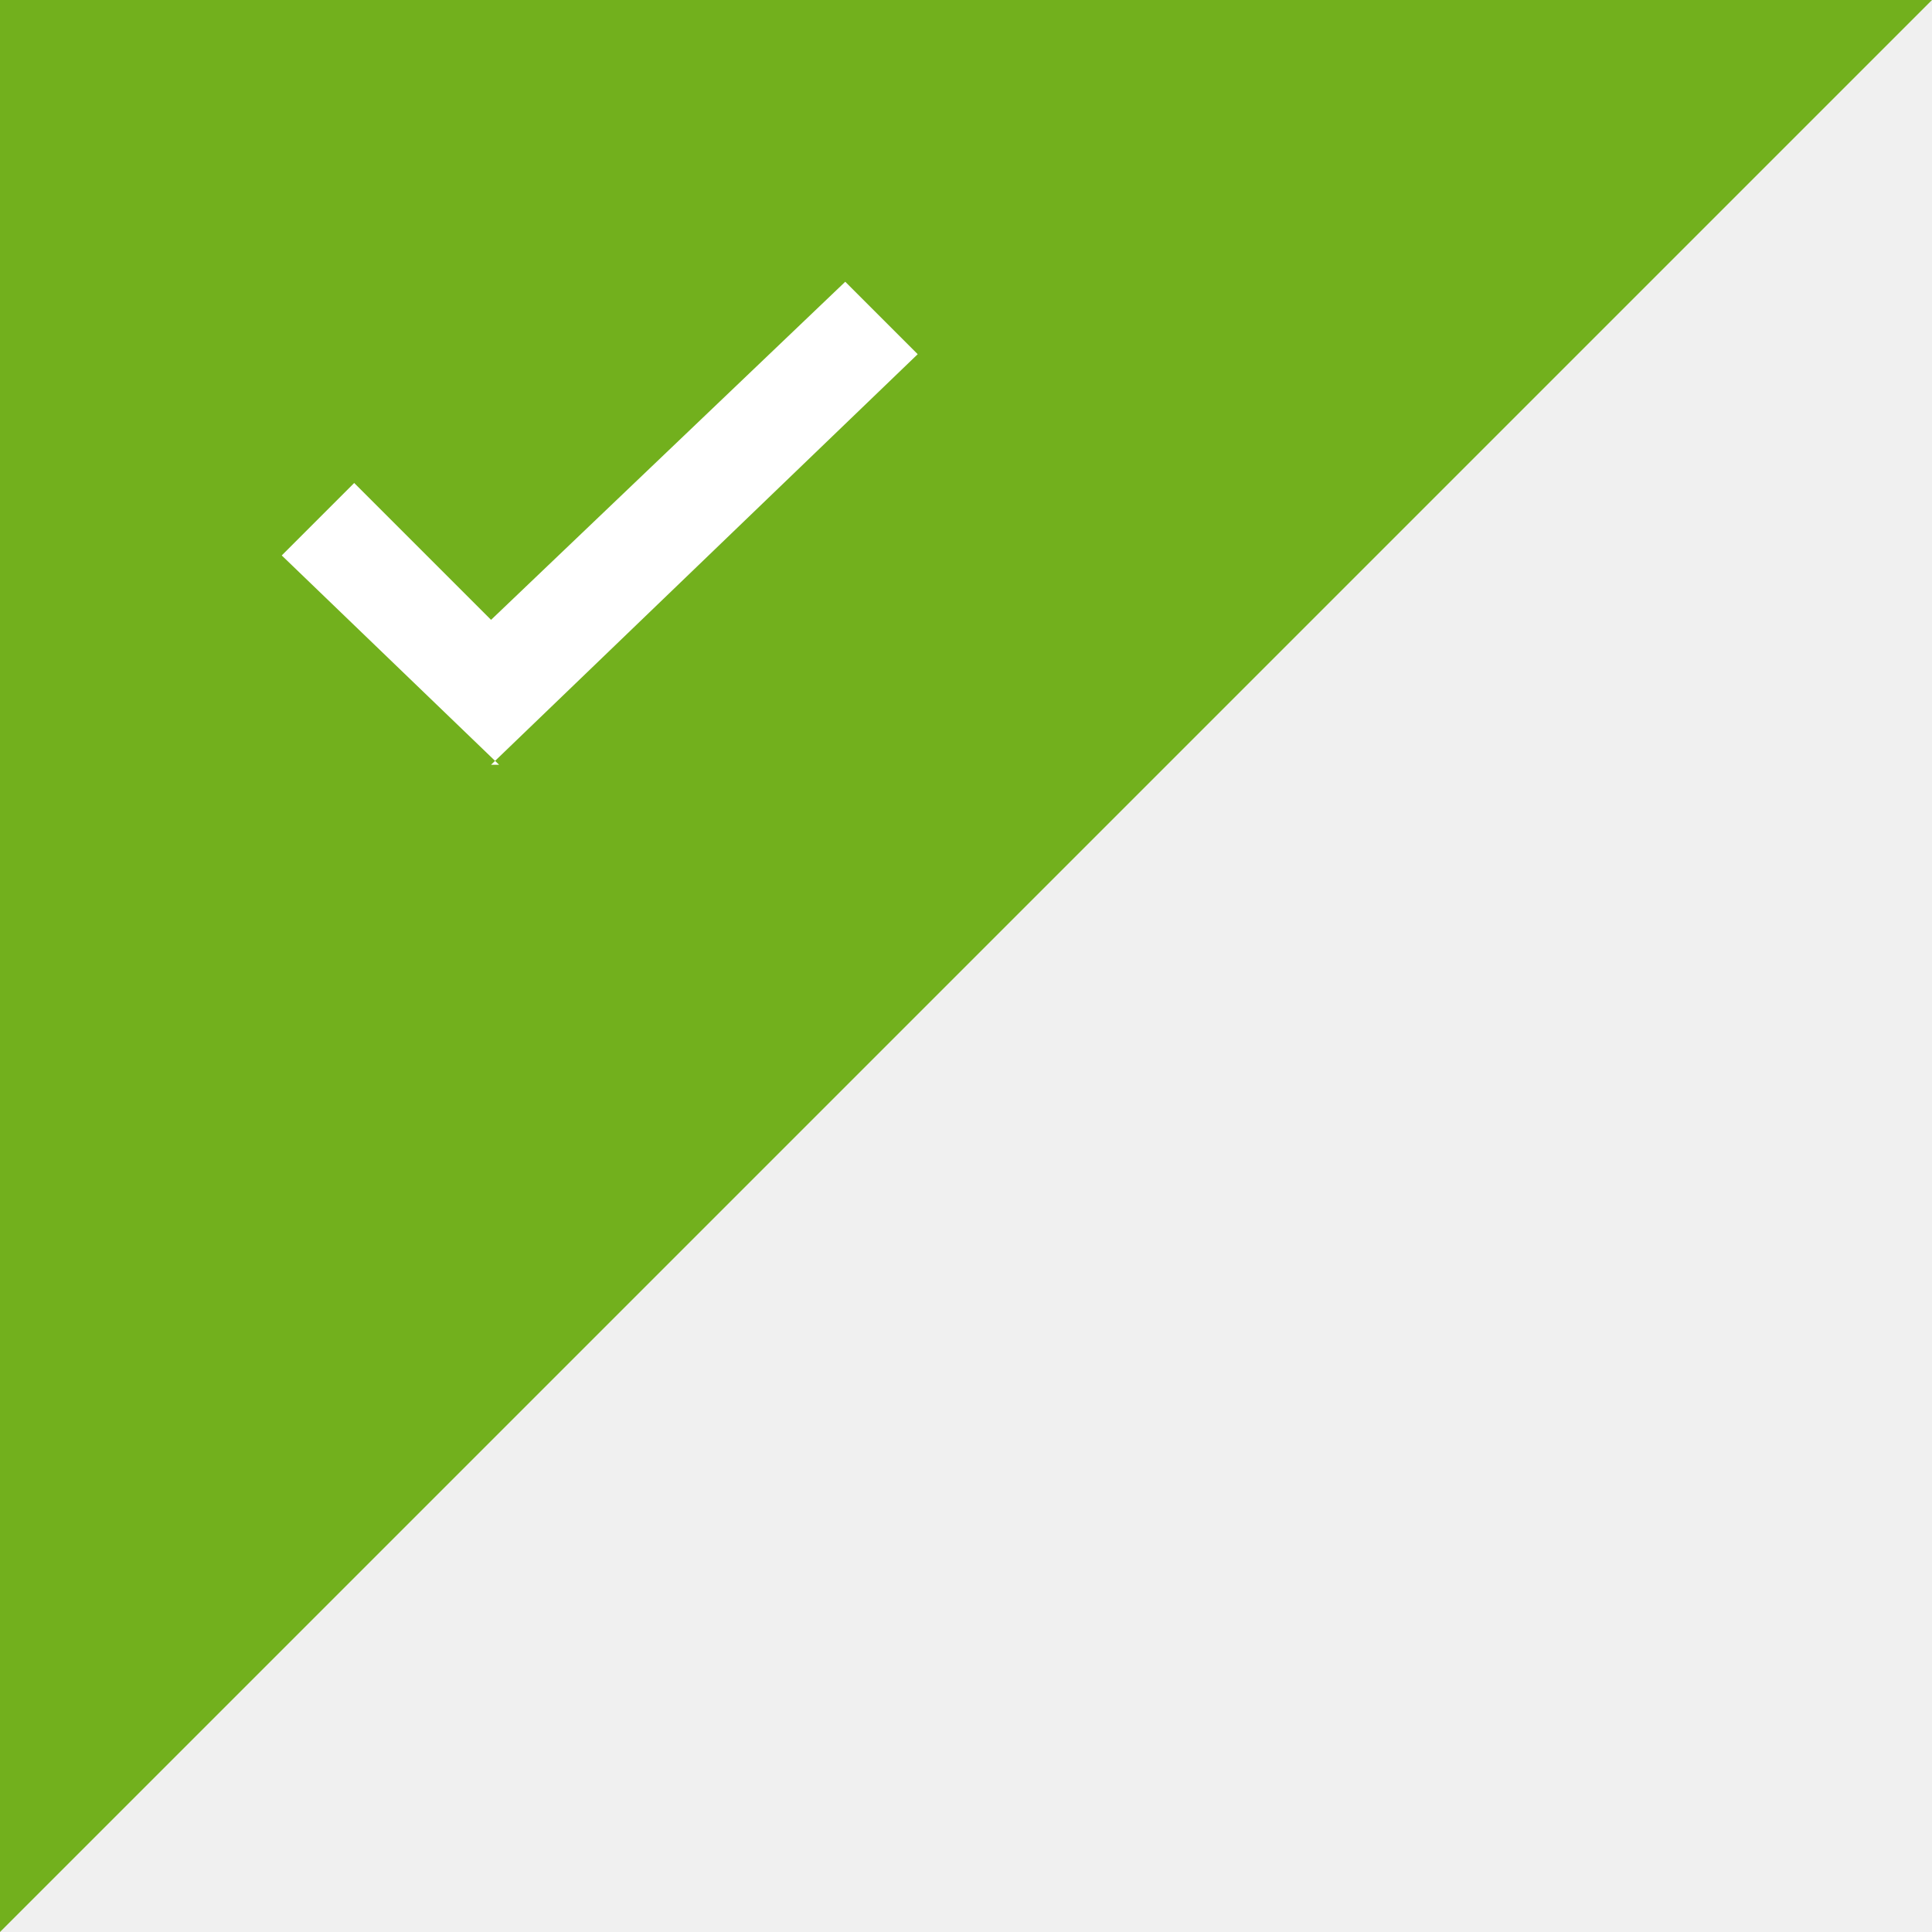
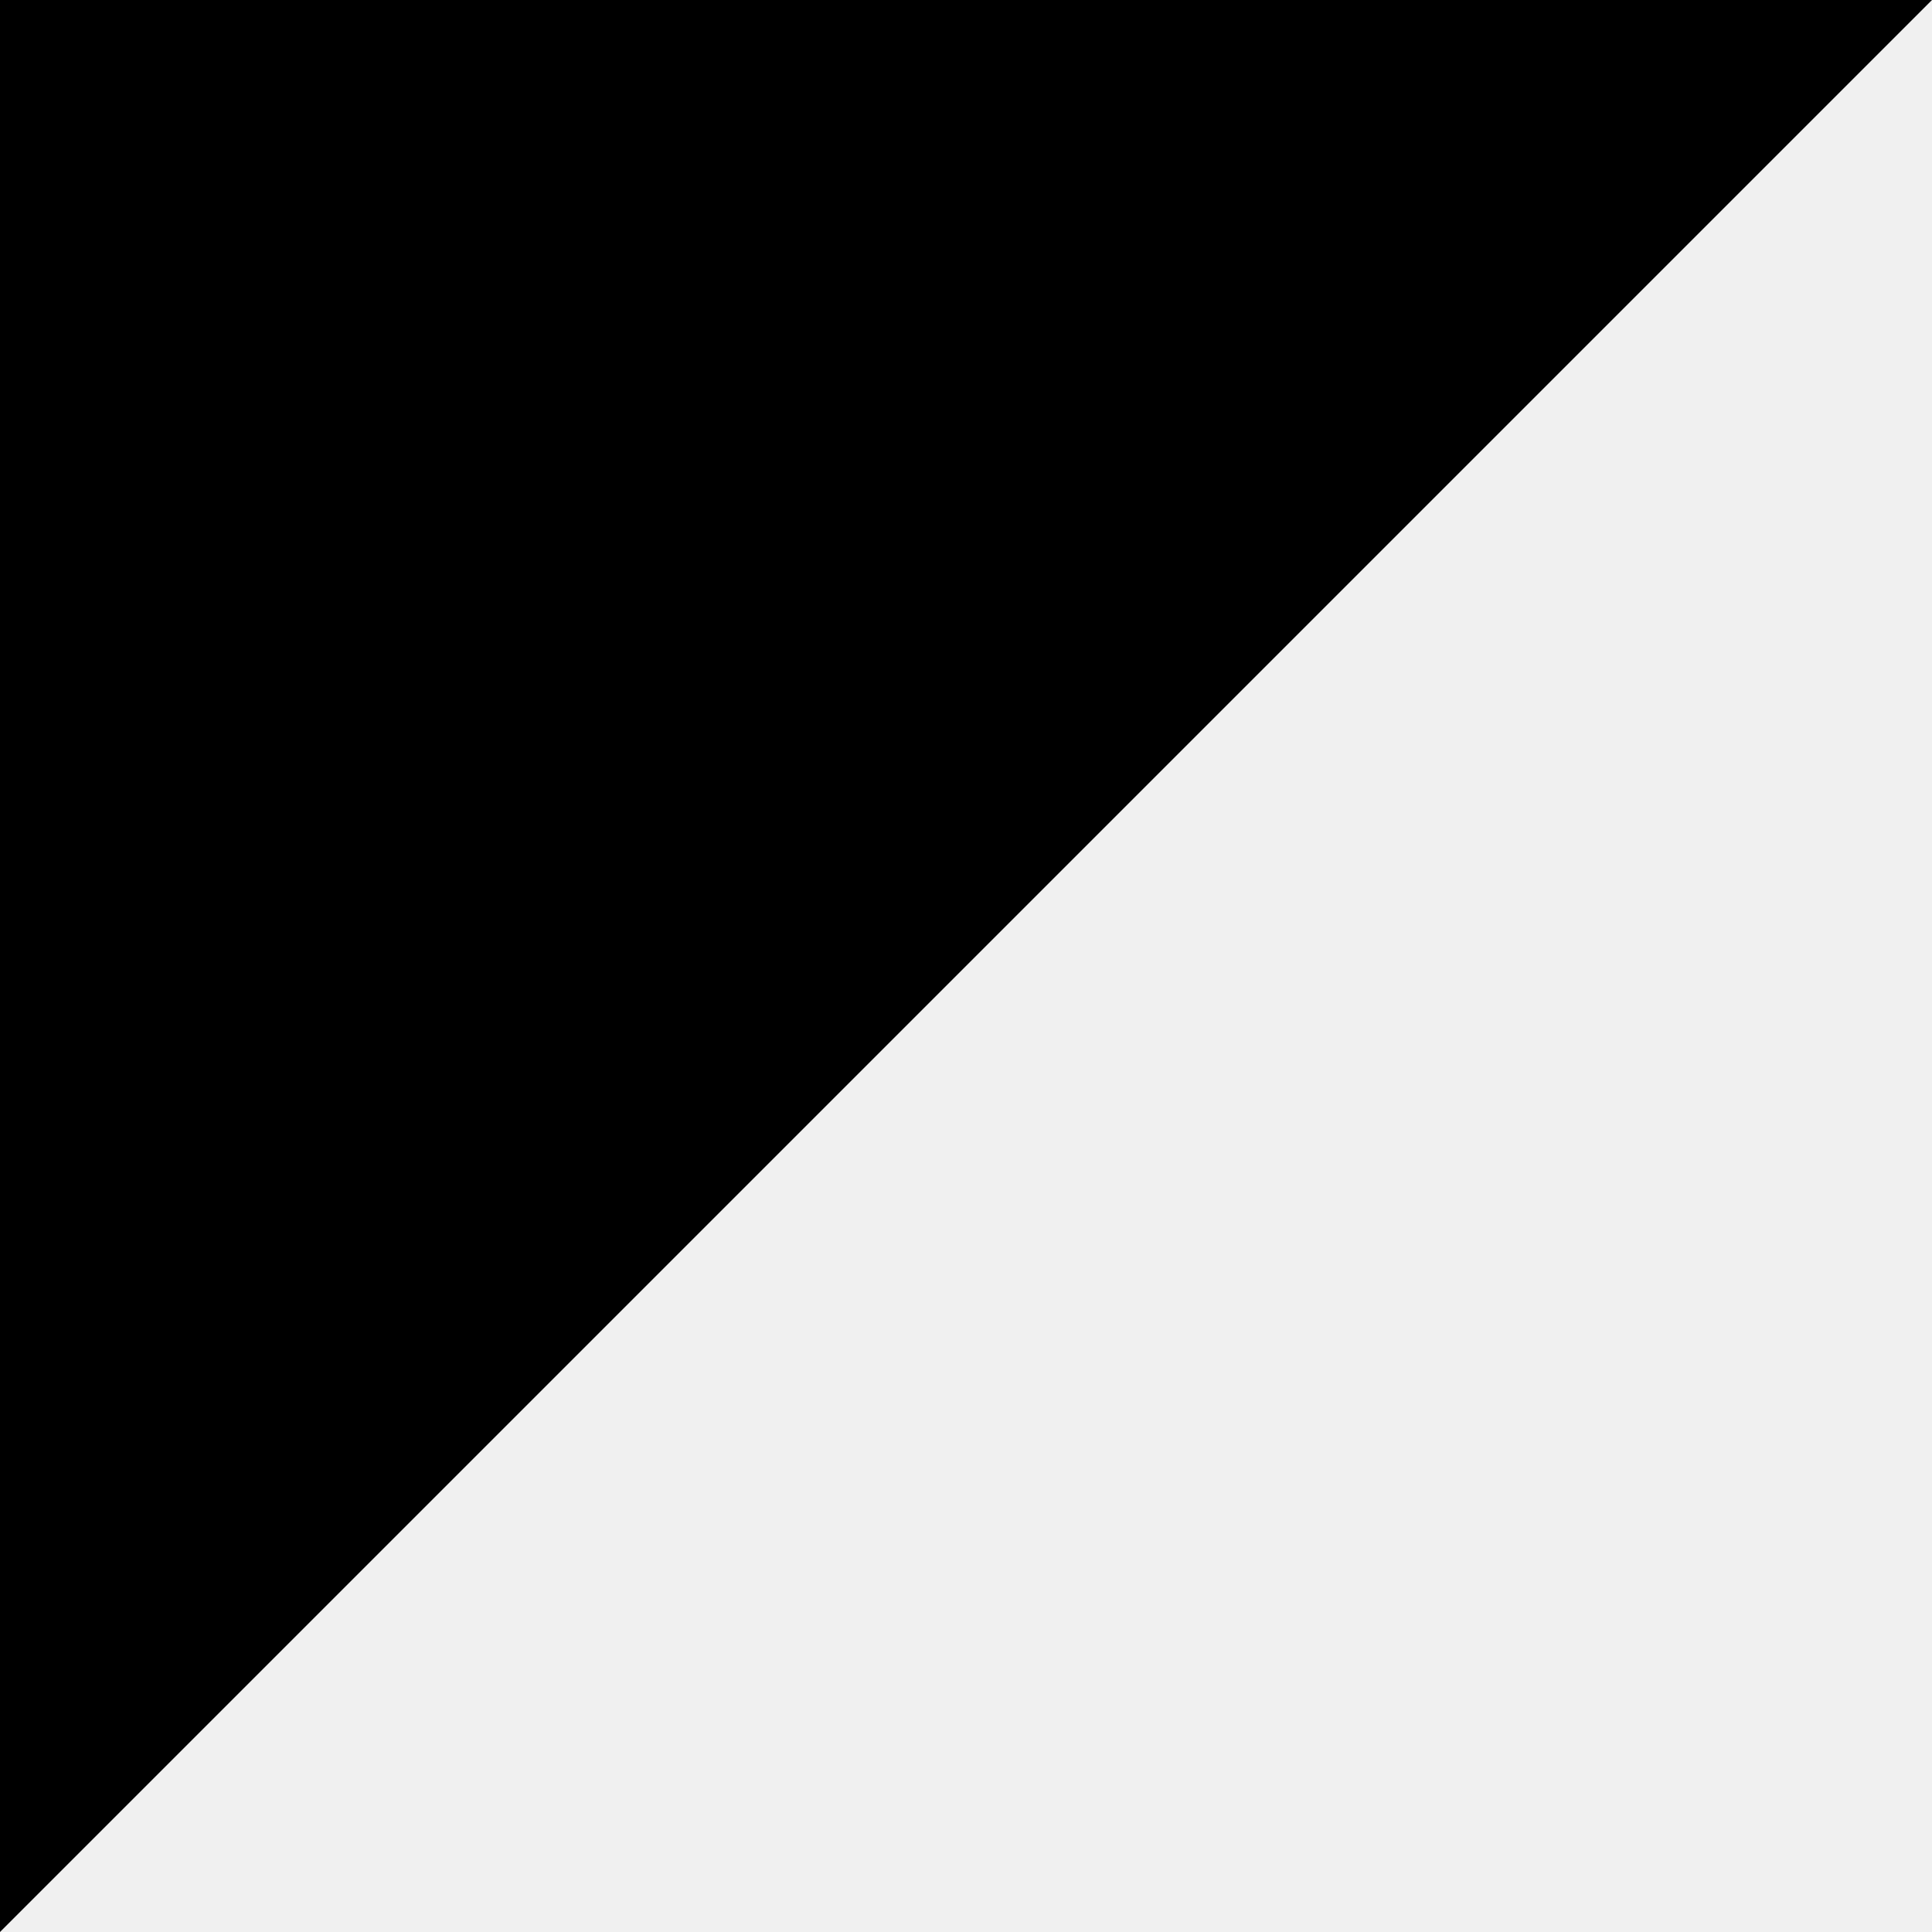
<svg xmlns="http://www.w3.org/2000/svg" id="Layer_2" version="1.1" viewBox="0 0 24 24">
  <defs>
    <style>
      .st0 {
        fill: #fff;
      }

      .st1 {
        fill: #72b01d;
      }
    </style>
  </defs>
-   <polygon class="st1" points="0 24 0 0 24 0 0 24" />
-   <path class="st0" d="M6.2,9.5l-2.7-2.6.9-.9,1.7,1.7,4.4-4.2.9.9-5.3,5.1Z" />
+   <polygon className="st1" points="0 24 0 0 24 0 0 24" />
+   <path className="st0" d="M6.2,9.5l-2.7-2.6.9-.9,1.7,1.7,4.4-4.2.9.9-5.3,5.1Z" />
</svg>
